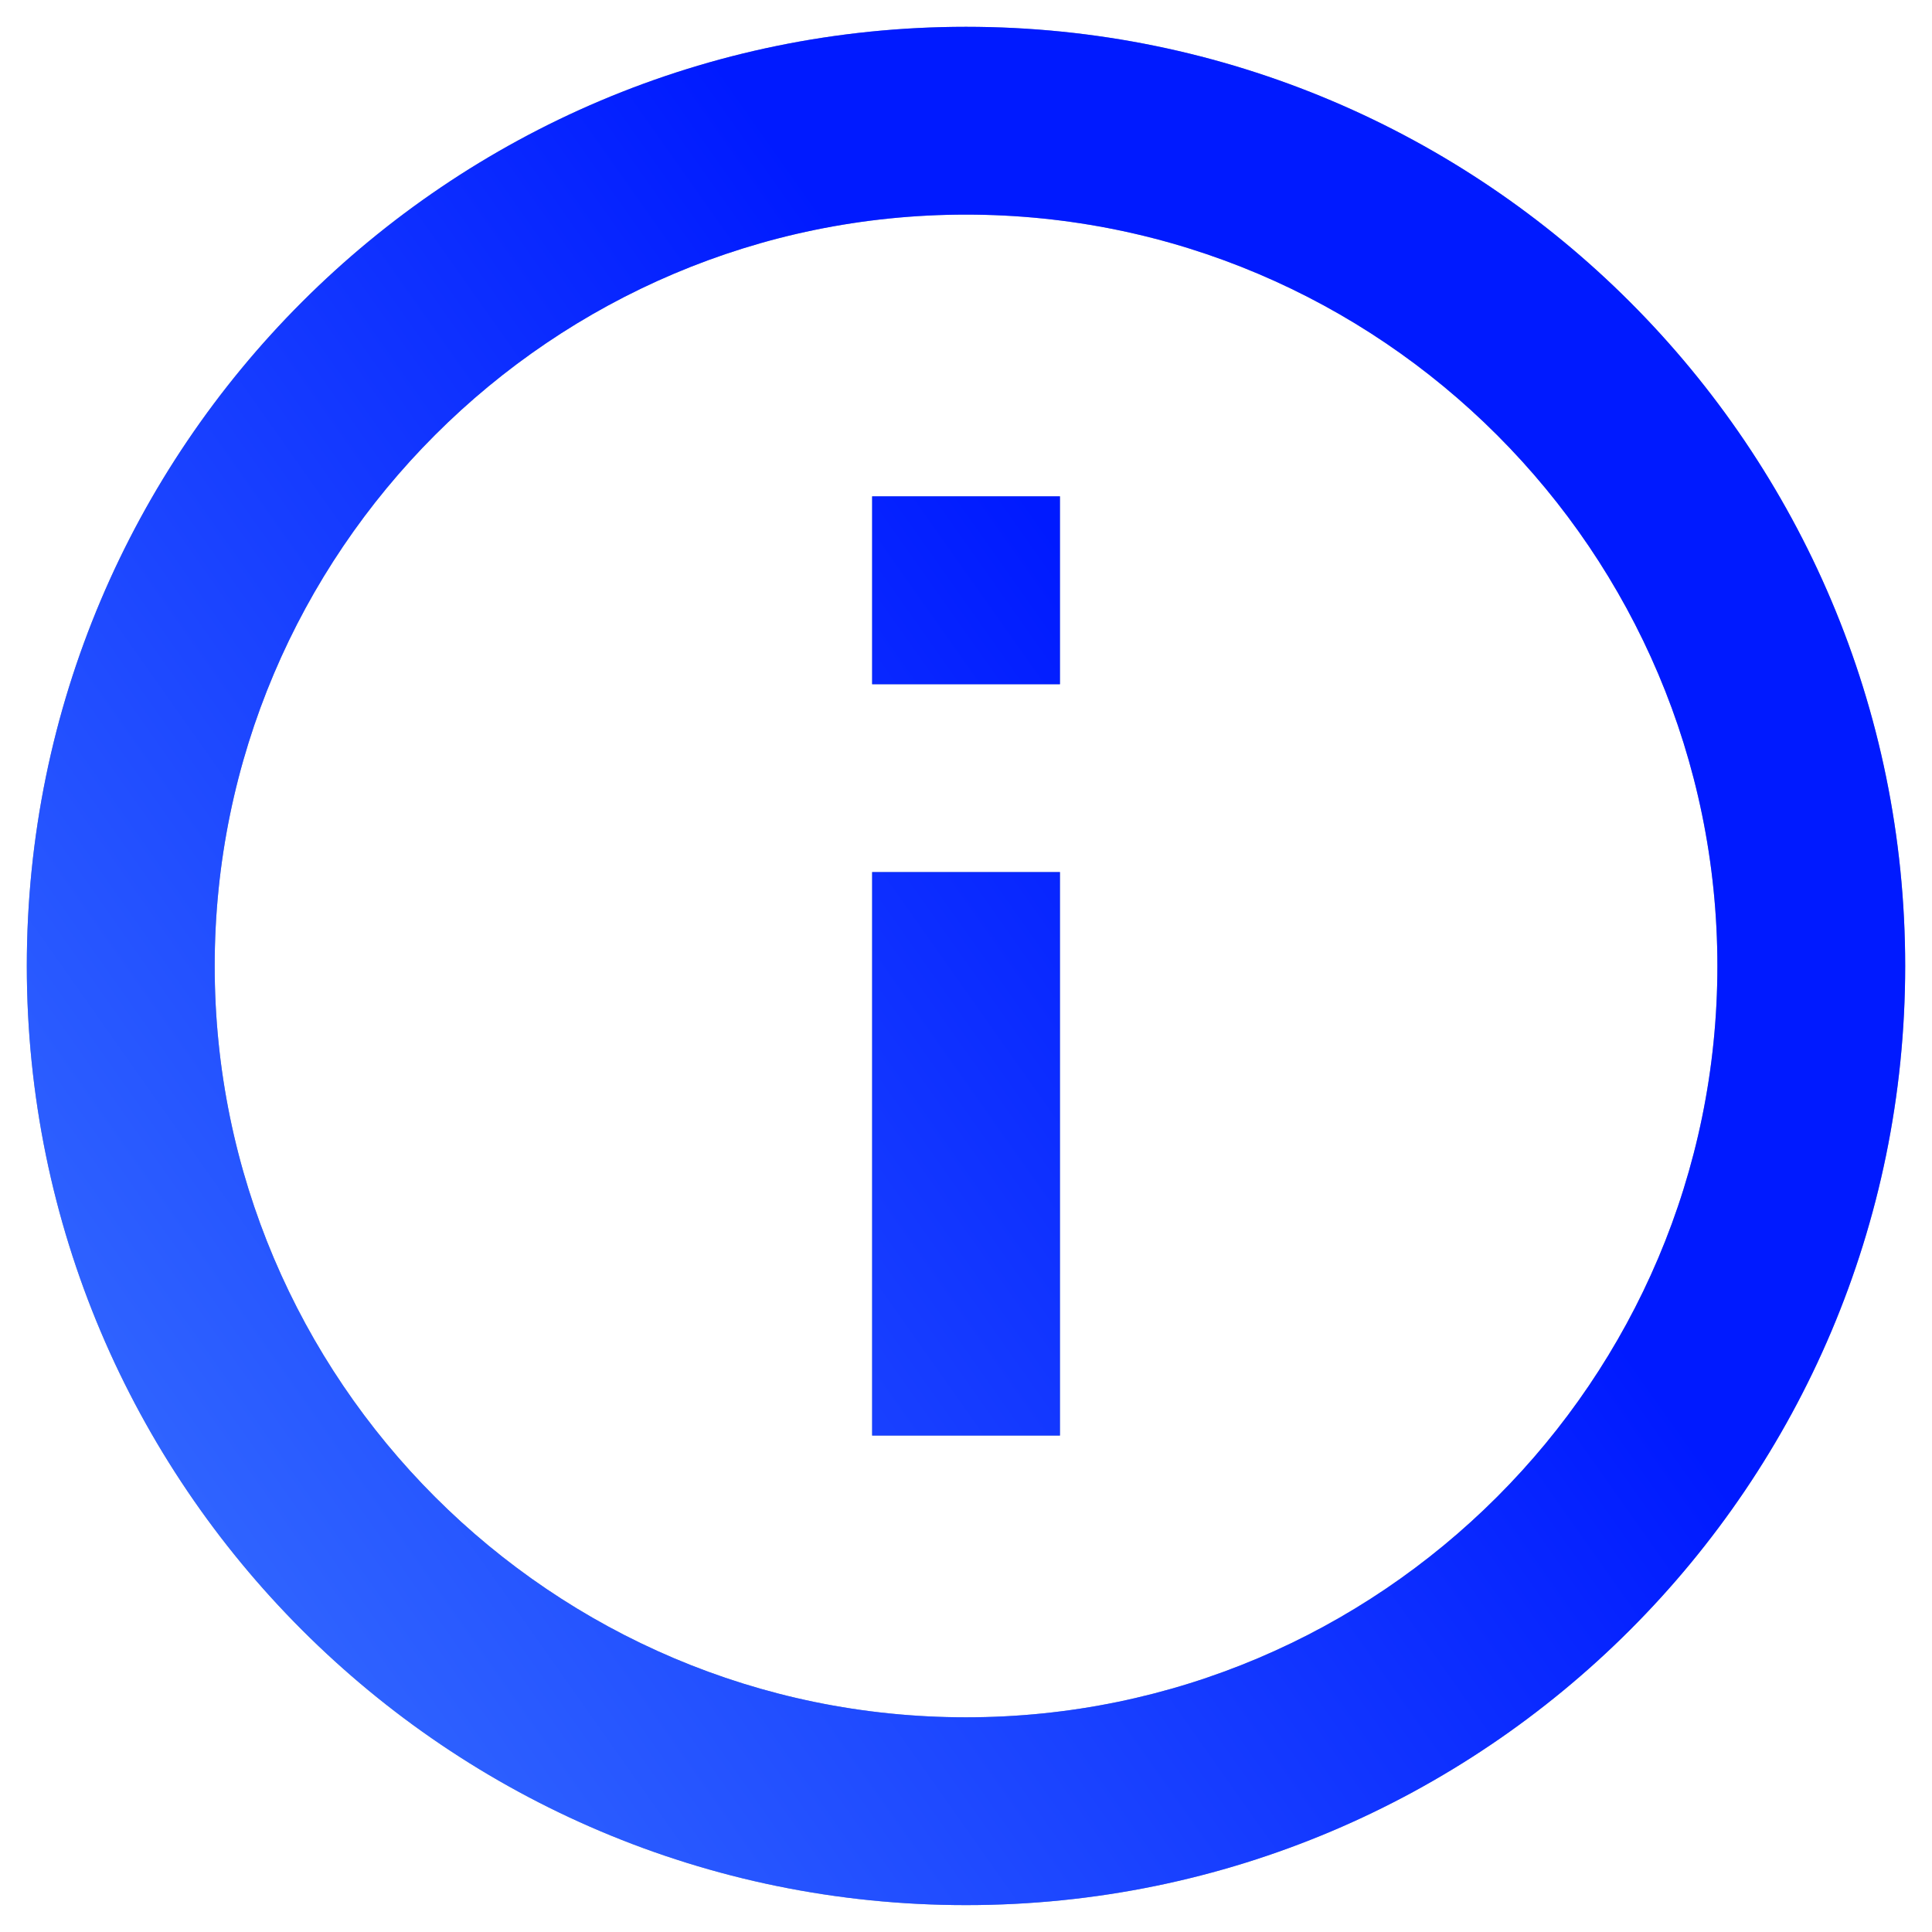
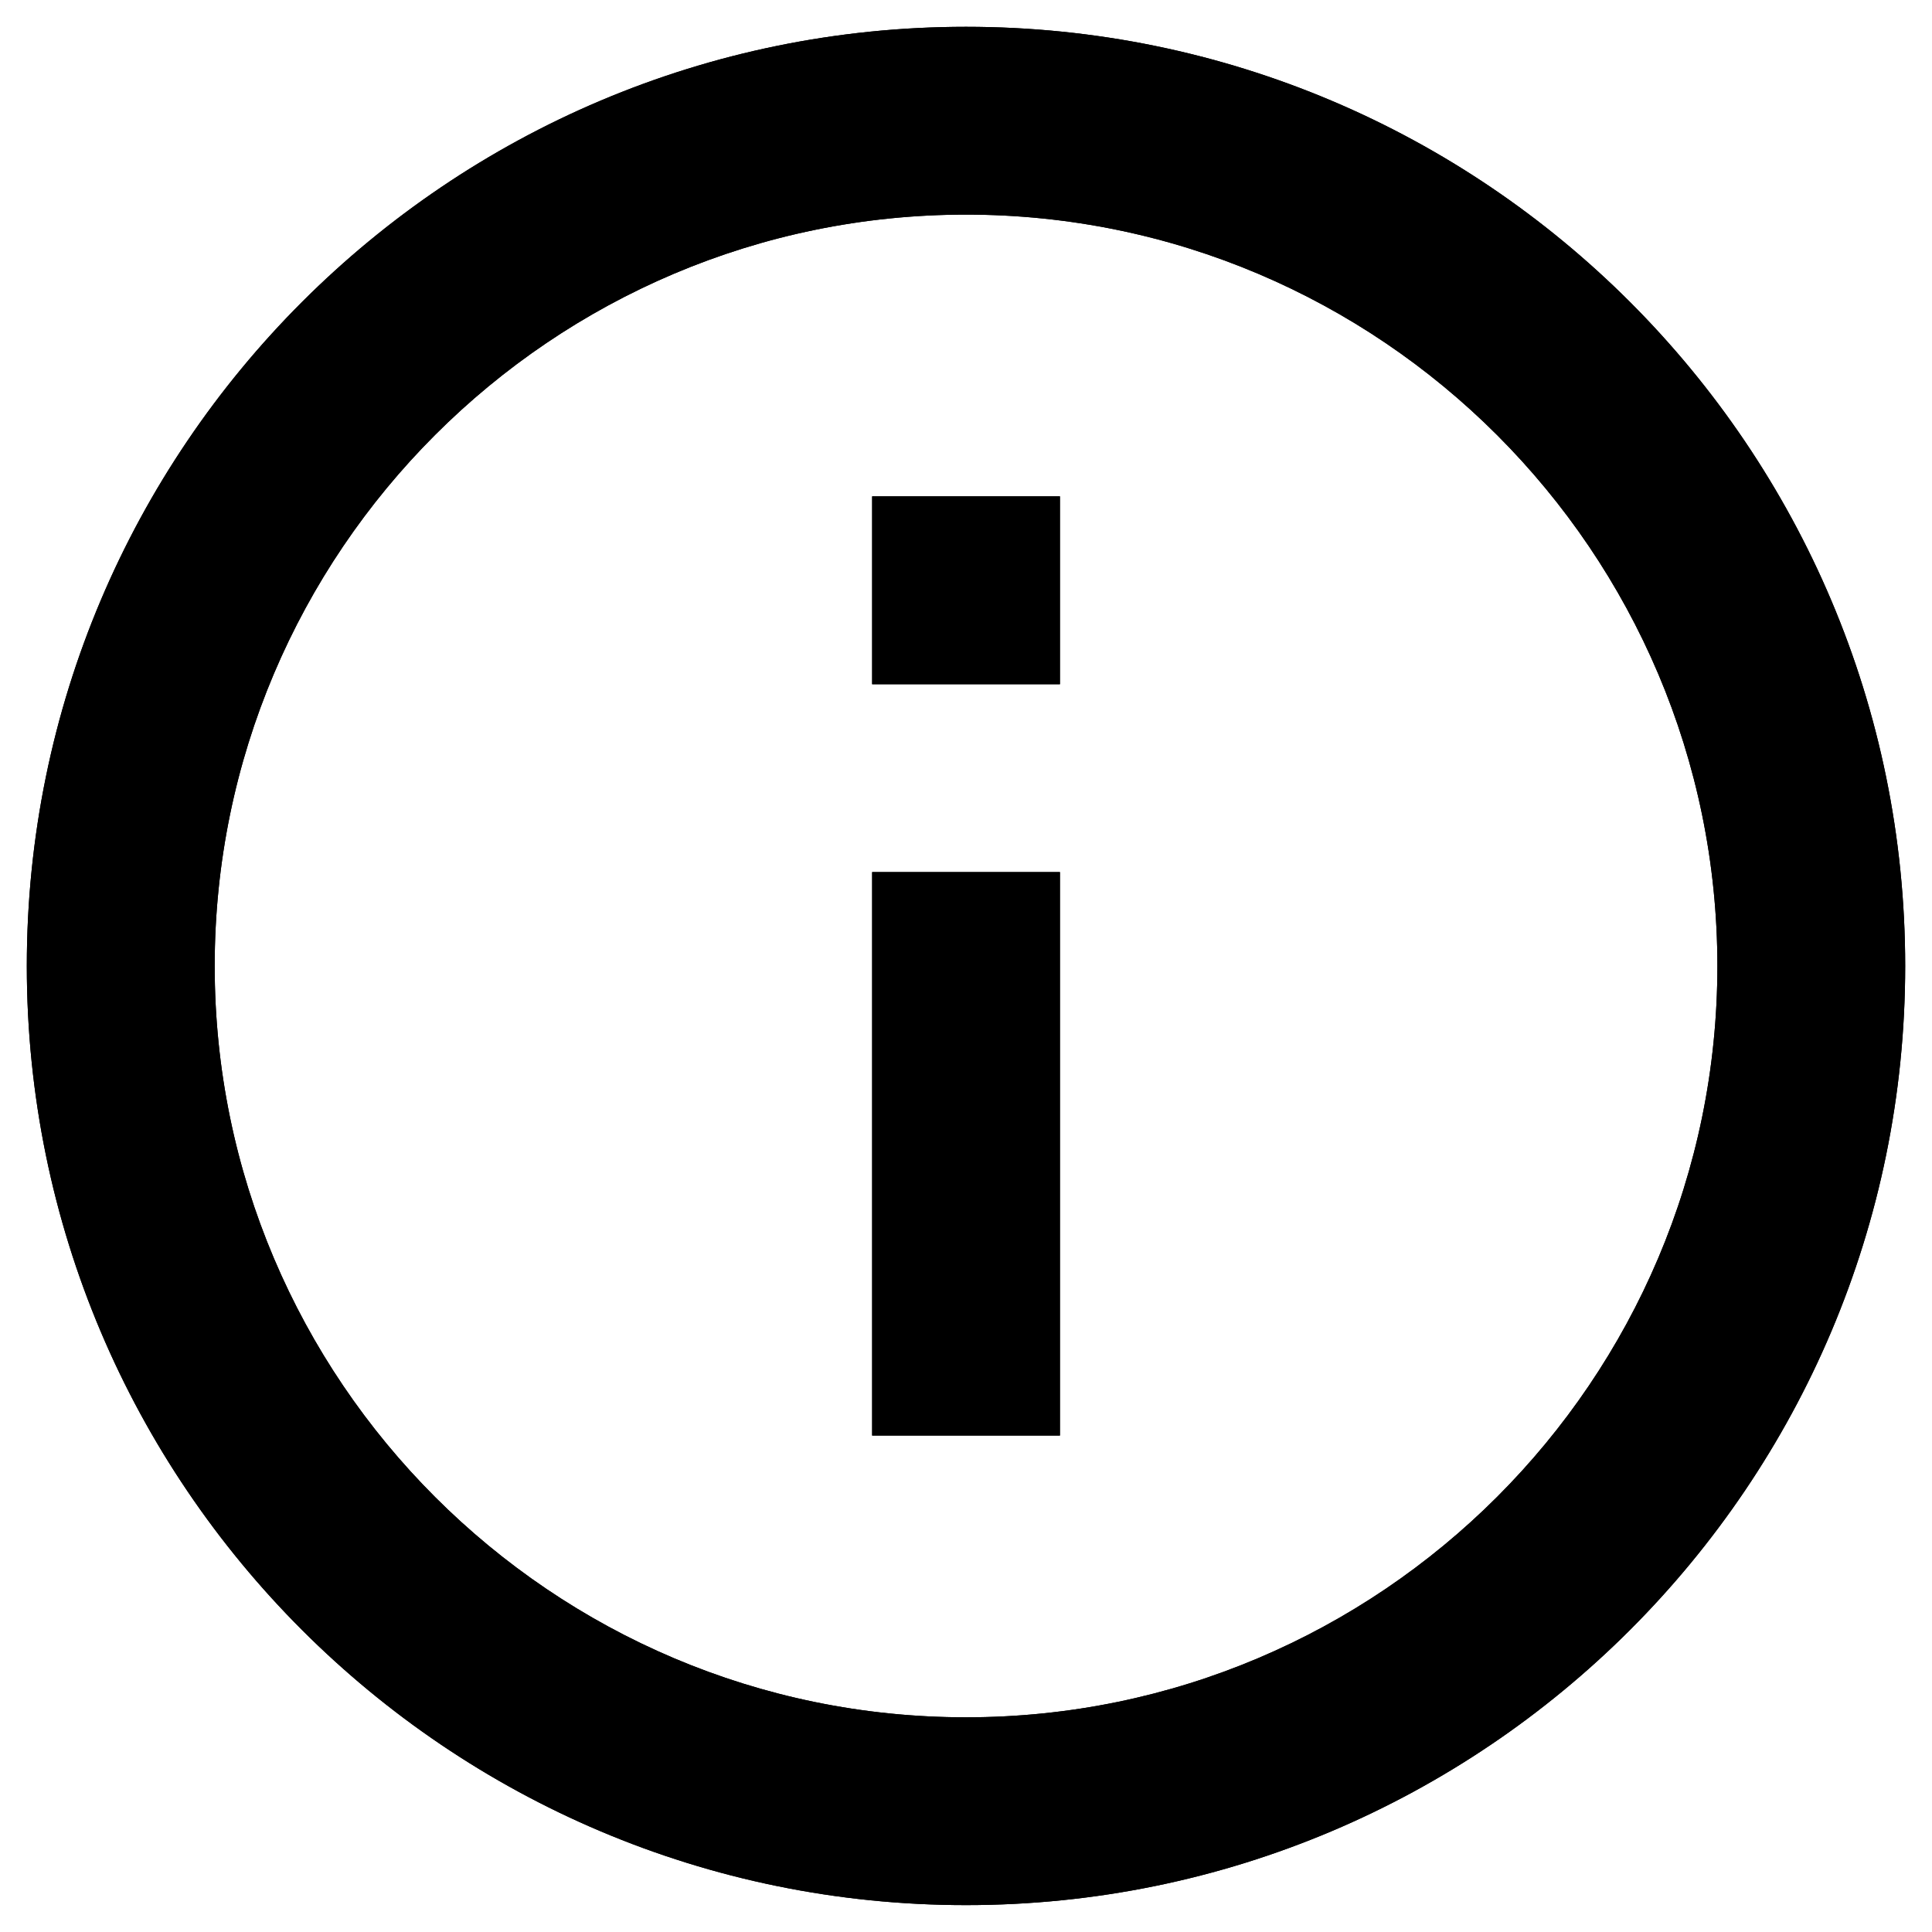
- <svg xmlns="http://www.w3.org/2000/svg" width="24" height="24" viewBox="0 0 24 24" fill="none">
-   <path d="M10.834 6.166H13.167V8.5H10.834V6.166ZM10.834 10.833H13.167V17.833H10.834V10.833ZM12 0.333C5.56 0.333 0.333 5.56 0.333 12C0.333 18.44 5.56 23.666 12 23.666C18.44 23.666 23.667 18.44 23.667 12C23.667 5.56 18.44 0.333 12 0.333ZM12 21.333C6.855 21.333 2.667 17.145 2.667 12C2.667 6.855 6.855 2.666 12 2.666C17.145 2.666 21.334 6.855 21.334 12C21.334 17.145 17.145 21.333 12 21.333Z" fill="#8A9CB8" />
-   <path d="M10.834 6.166H13.167V8.5H10.834V6.166ZM10.834 10.833H13.167V17.833H10.834V10.833ZM12 0.333C5.56 0.333 0.333 5.56 0.333 12C0.333 18.44 5.56 23.666 12 23.666C18.44 23.666 23.667 18.44 23.667 12C23.667 5.56 18.44 0.333 12 0.333ZM12 21.333C6.855 21.333 2.667 17.145 2.667 12C2.667 6.855 6.855 2.666 12 2.666C17.145 2.666 21.334 6.855 21.334 12C21.334 17.145 17.145 21.333 12 21.333Z" fill="url(#paint0_linear_937_1227)" />
-   <defs>
-     <linearGradient id="paint0_linear_937_1227" x1="15.967" y1="10.703" x2="-5.543" y2="25.882" gradientUnits="userSpaceOnUse">
-       <stop stop-color="#001AFF" />
-       <stop offset="1" stop-color="#4F95FF" />
-     </linearGradient>
-   </defs>
+ <svg xmlns="http://www.w3.org/2000/svg" width="24" height="24" viewBox="0 0 24 24" fill="currentColor">
+   <path d="M10.834 6.166H13.167V8.5H10.834V6.166ZM10.834 10.833H13.167V17.833H10.834V10.833ZM12 0.333C5.56 0.333 0.333 5.56 0.333 12C0.333 18.44 5.56 23.666 12 23.666C18.44 23.666 23.667 18.44 23.667 12C23.667 5.56 18.44 0.333 12 0.333ZM12 21.333C6.855 21.333 2.667 17.145 2.667 12C2.667 6.855 6.855 2.666 12 2.666C17.145 2.666 21.334 6.855 21.334 12C21.334 17.145 17.145 21.333 12 21.333Z" fill="currentColor" />
+   <path d="M10.834 6.166H13.167V8.5H10.834V6.166ZM10.834 10.833H13.167V17.833H10.834V10.833ZM12 0.333C5.56 0.333 0.333 5.56 0.333 12C0.333 18.44 5.56 23.666 12 23.666C18.44 23.666 23.667 18.44 23.667 12C23.667 5.56 18.44 0.333 12 0.333ZM12 21.333C6.855 21.333 2.667 17.145 2.667 12C2.667 6.855 6.855 2.666 12 2.666C17.145 2.666 21.334 6.855 21.334 12C21.334 17.145 17.145 21.333 12 21.333Z" fill="currentColor" />
</svg>
